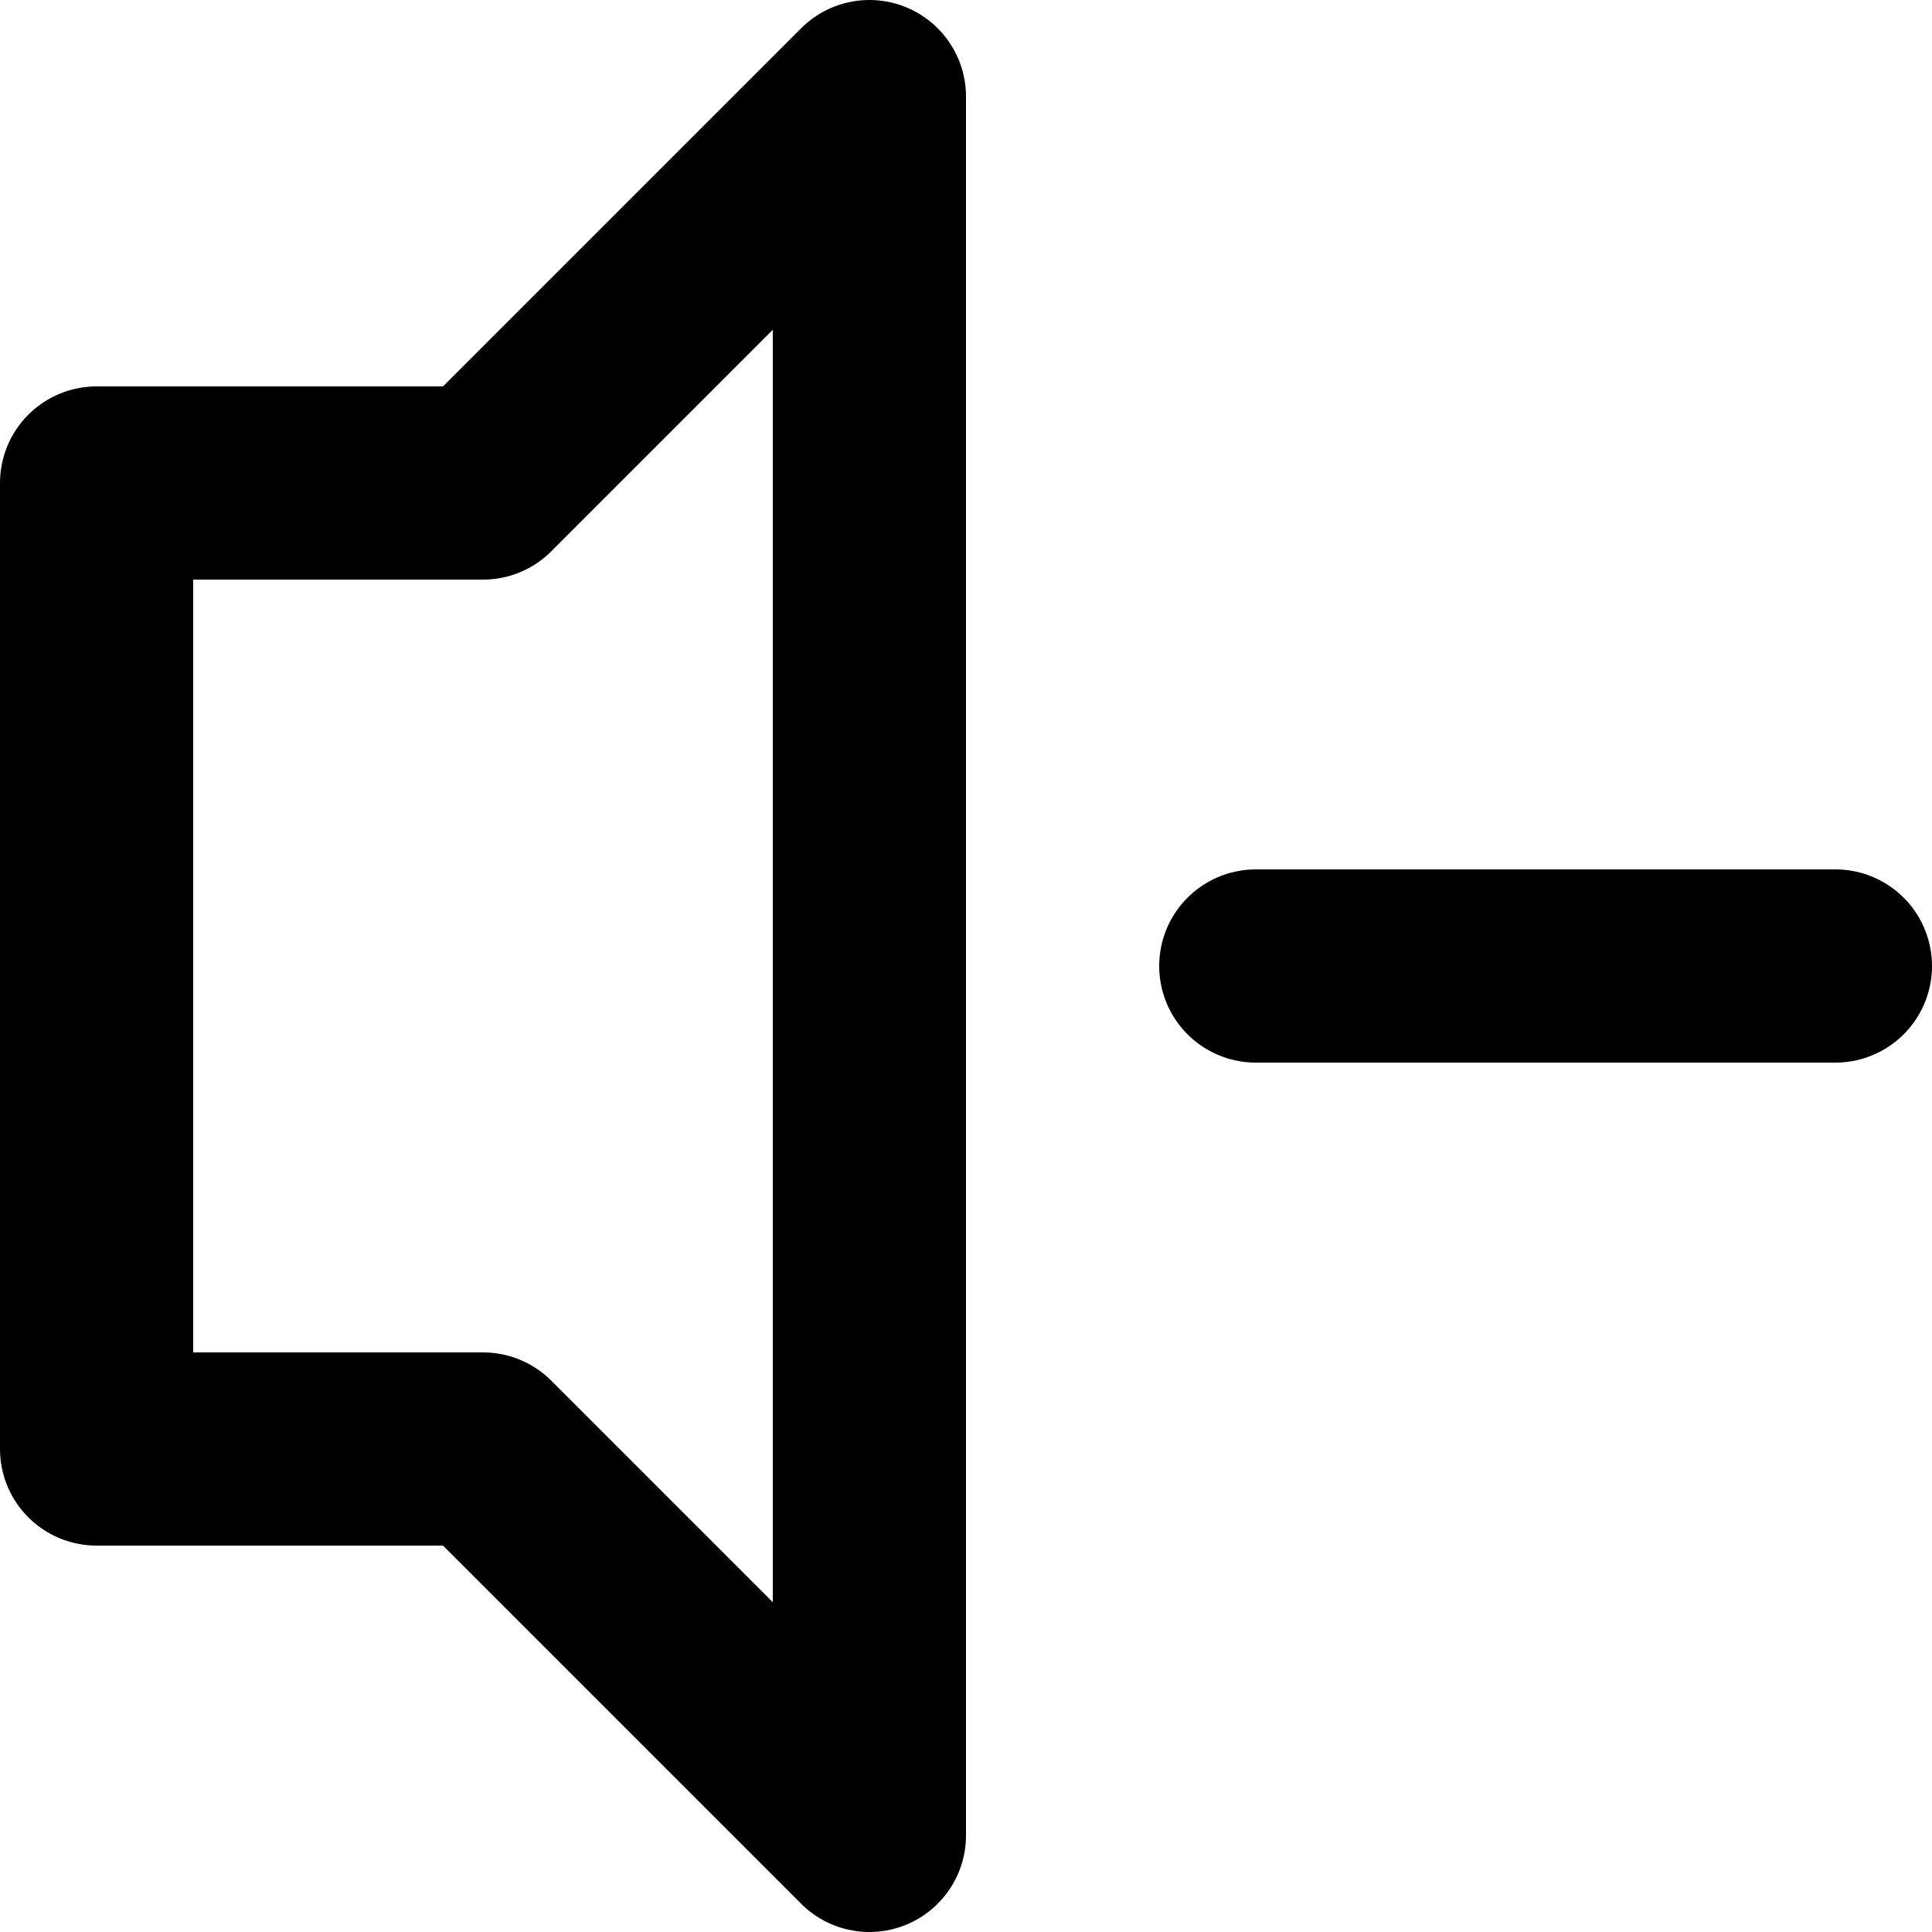
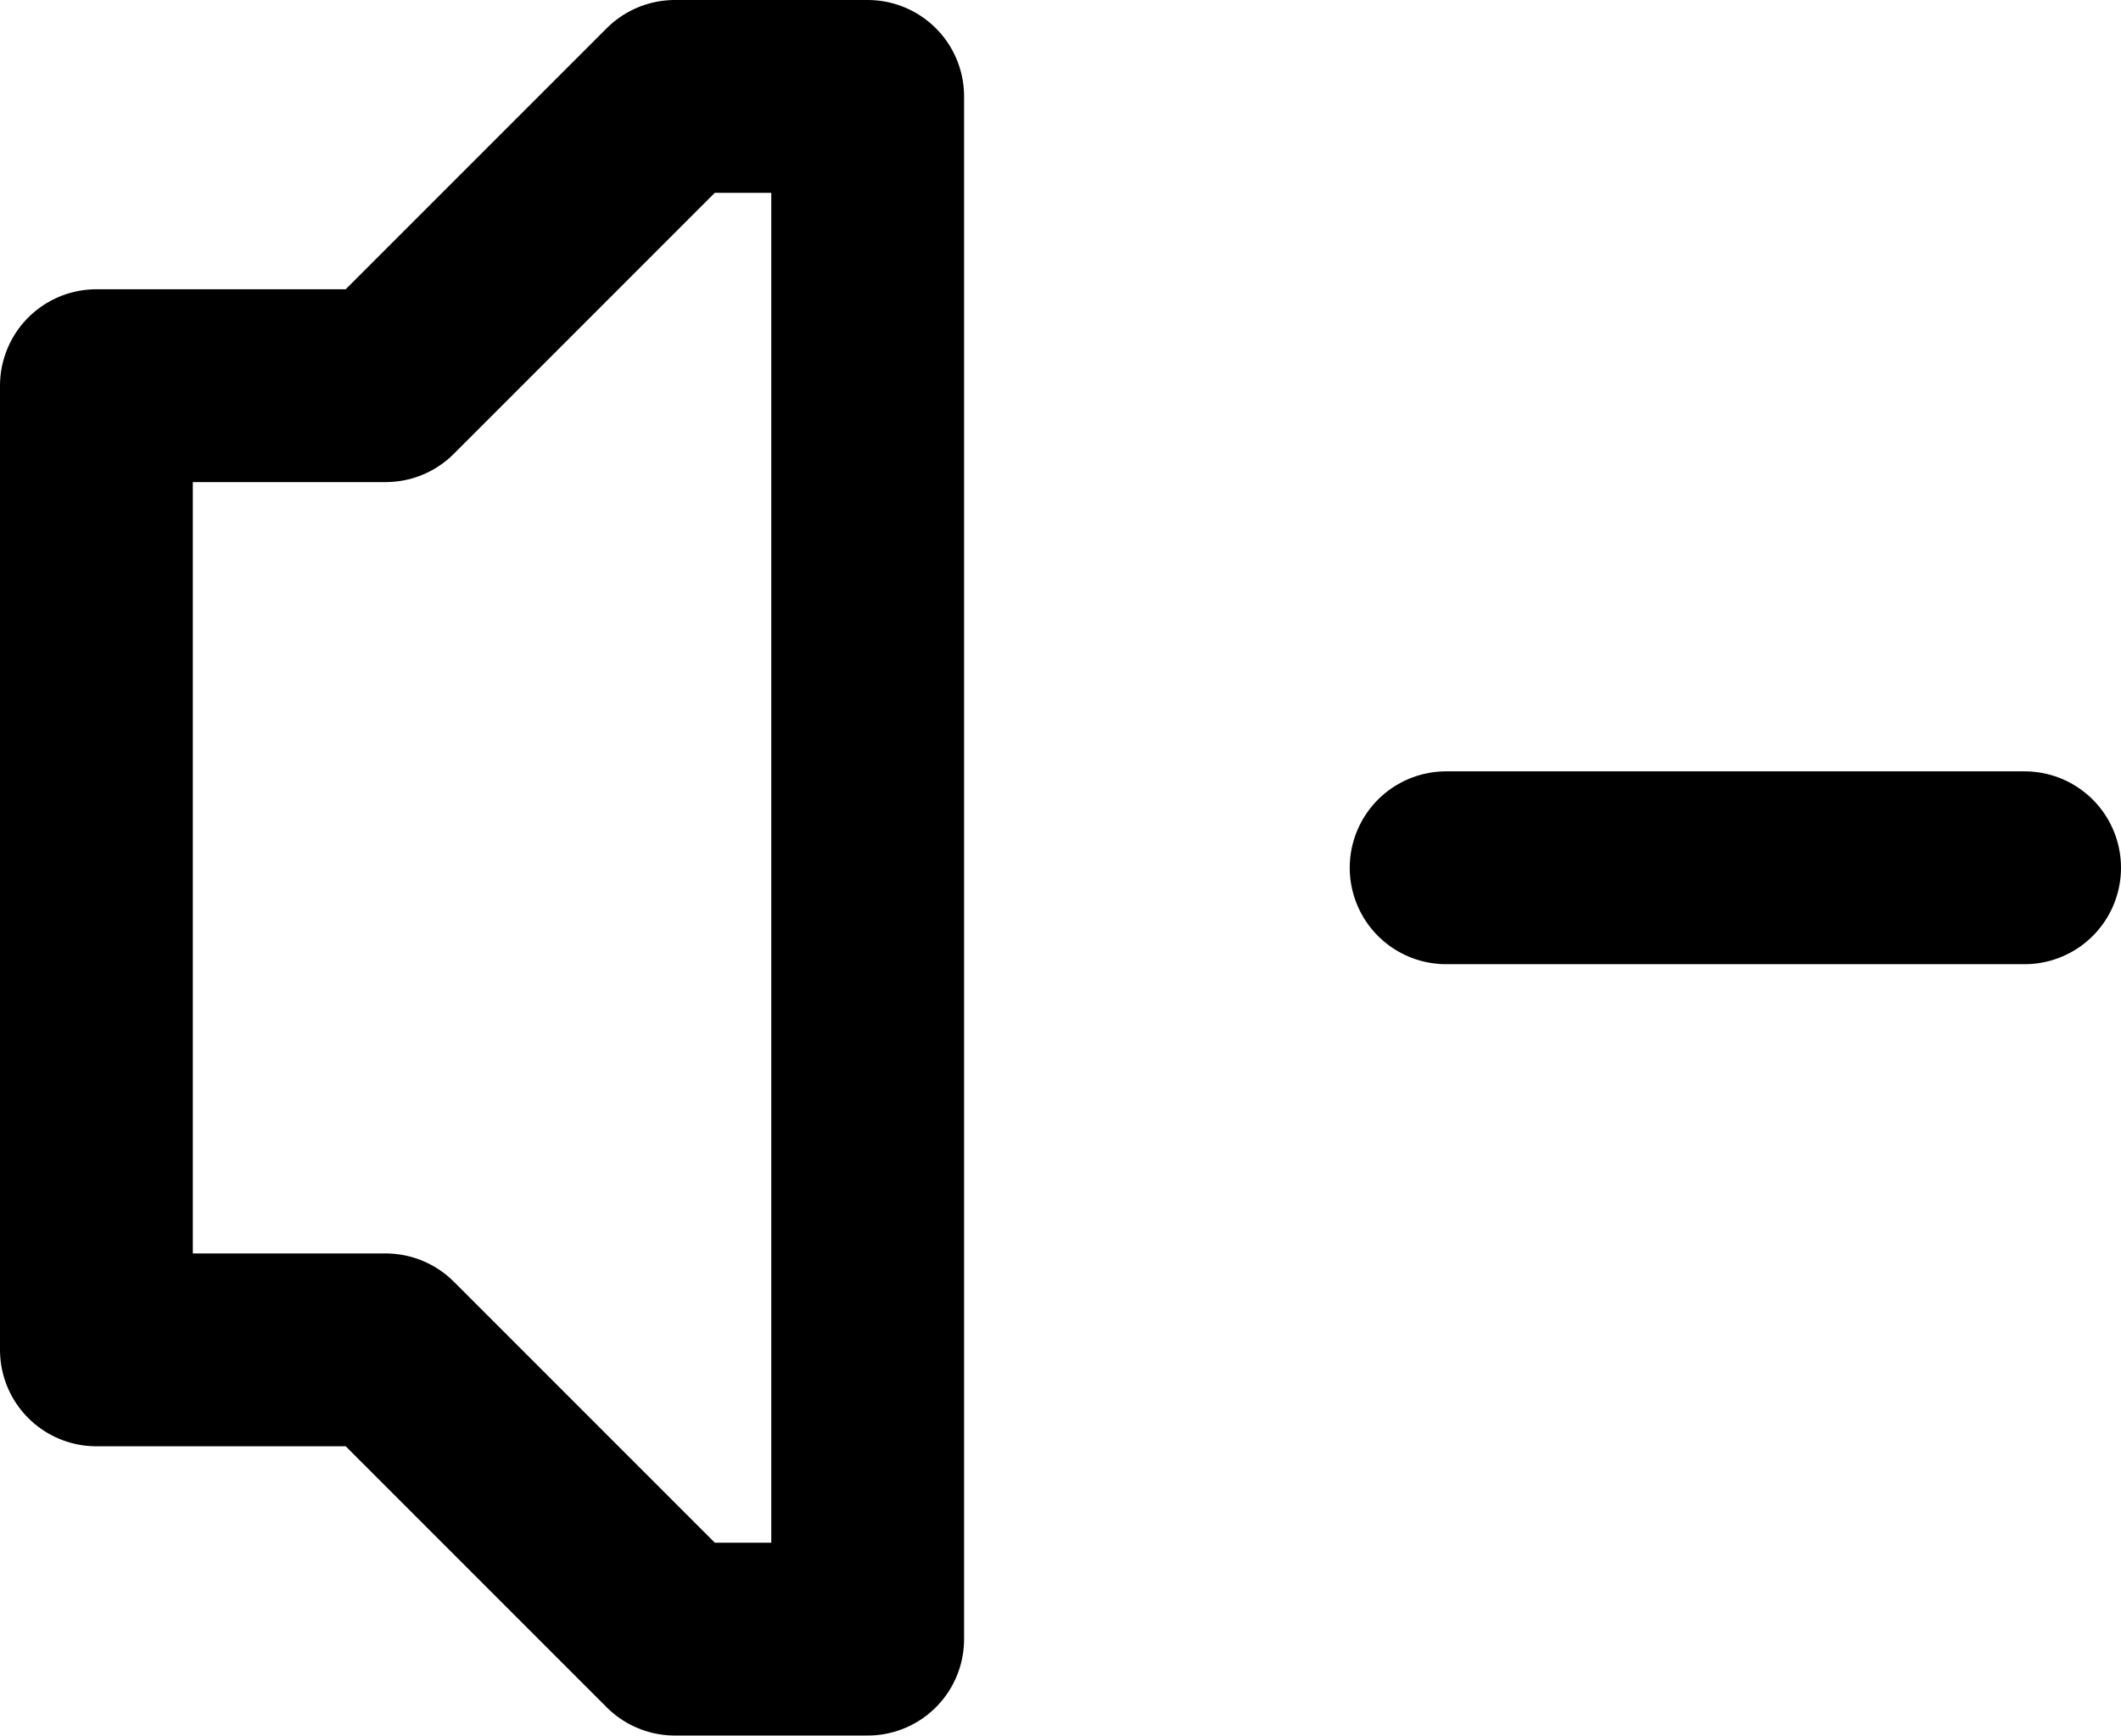
- <svg xmlns="http://www.w3.org/2000/svg" width="5" height="5" viewBox="0 0 5 5" version="1.1" id="svg1">
+ <svg xmlns="http://www.w3.org/2000/svg" width="5.5" height="4.5" viewBox="0 0 5.5 4.5" version="1.1" id="svg1">
  <defs id="defs1" />
  <g id="layer1">
-     <path style="fill:none;stroke:#000000;stroke-width:0.5;stroke-linecap:round;stroke-linejoin:round;paint-order:fill markers stroke" d="m 0.25,1.25 v 2.5 h 1 l 1,1 v -4.5 l -1,1 z" id="path1" />
-     <path style="fill:none;stroke:#000000;stroke-width:0.5;stroke-linecap:round;stroke-linejoin:round;paint-order:fill markers stroke" d="M 4.75,2.5 H 3.25" id="path2" />
+     <path style="fill:none;stroke:#000000;stroke-width:0.5;stroke-linecap:round;stroke-linejoin:round;paint-order:fill markers stroke" d="M 0.25,1 V 3.5 H 1 l 0.75,0.75 h 0.5 v -4 H 1.75 L 1,1 Z" id="path1" />
+     <path style="fill:none;stroke:#000000;stroke-width:0.5;stroke-linecap:round;stroke-linejoin:round;paint-order:fill markers stroke" d="M 5.25,2.25 H 3.75" id="path2" />
  </g>
</svg>
